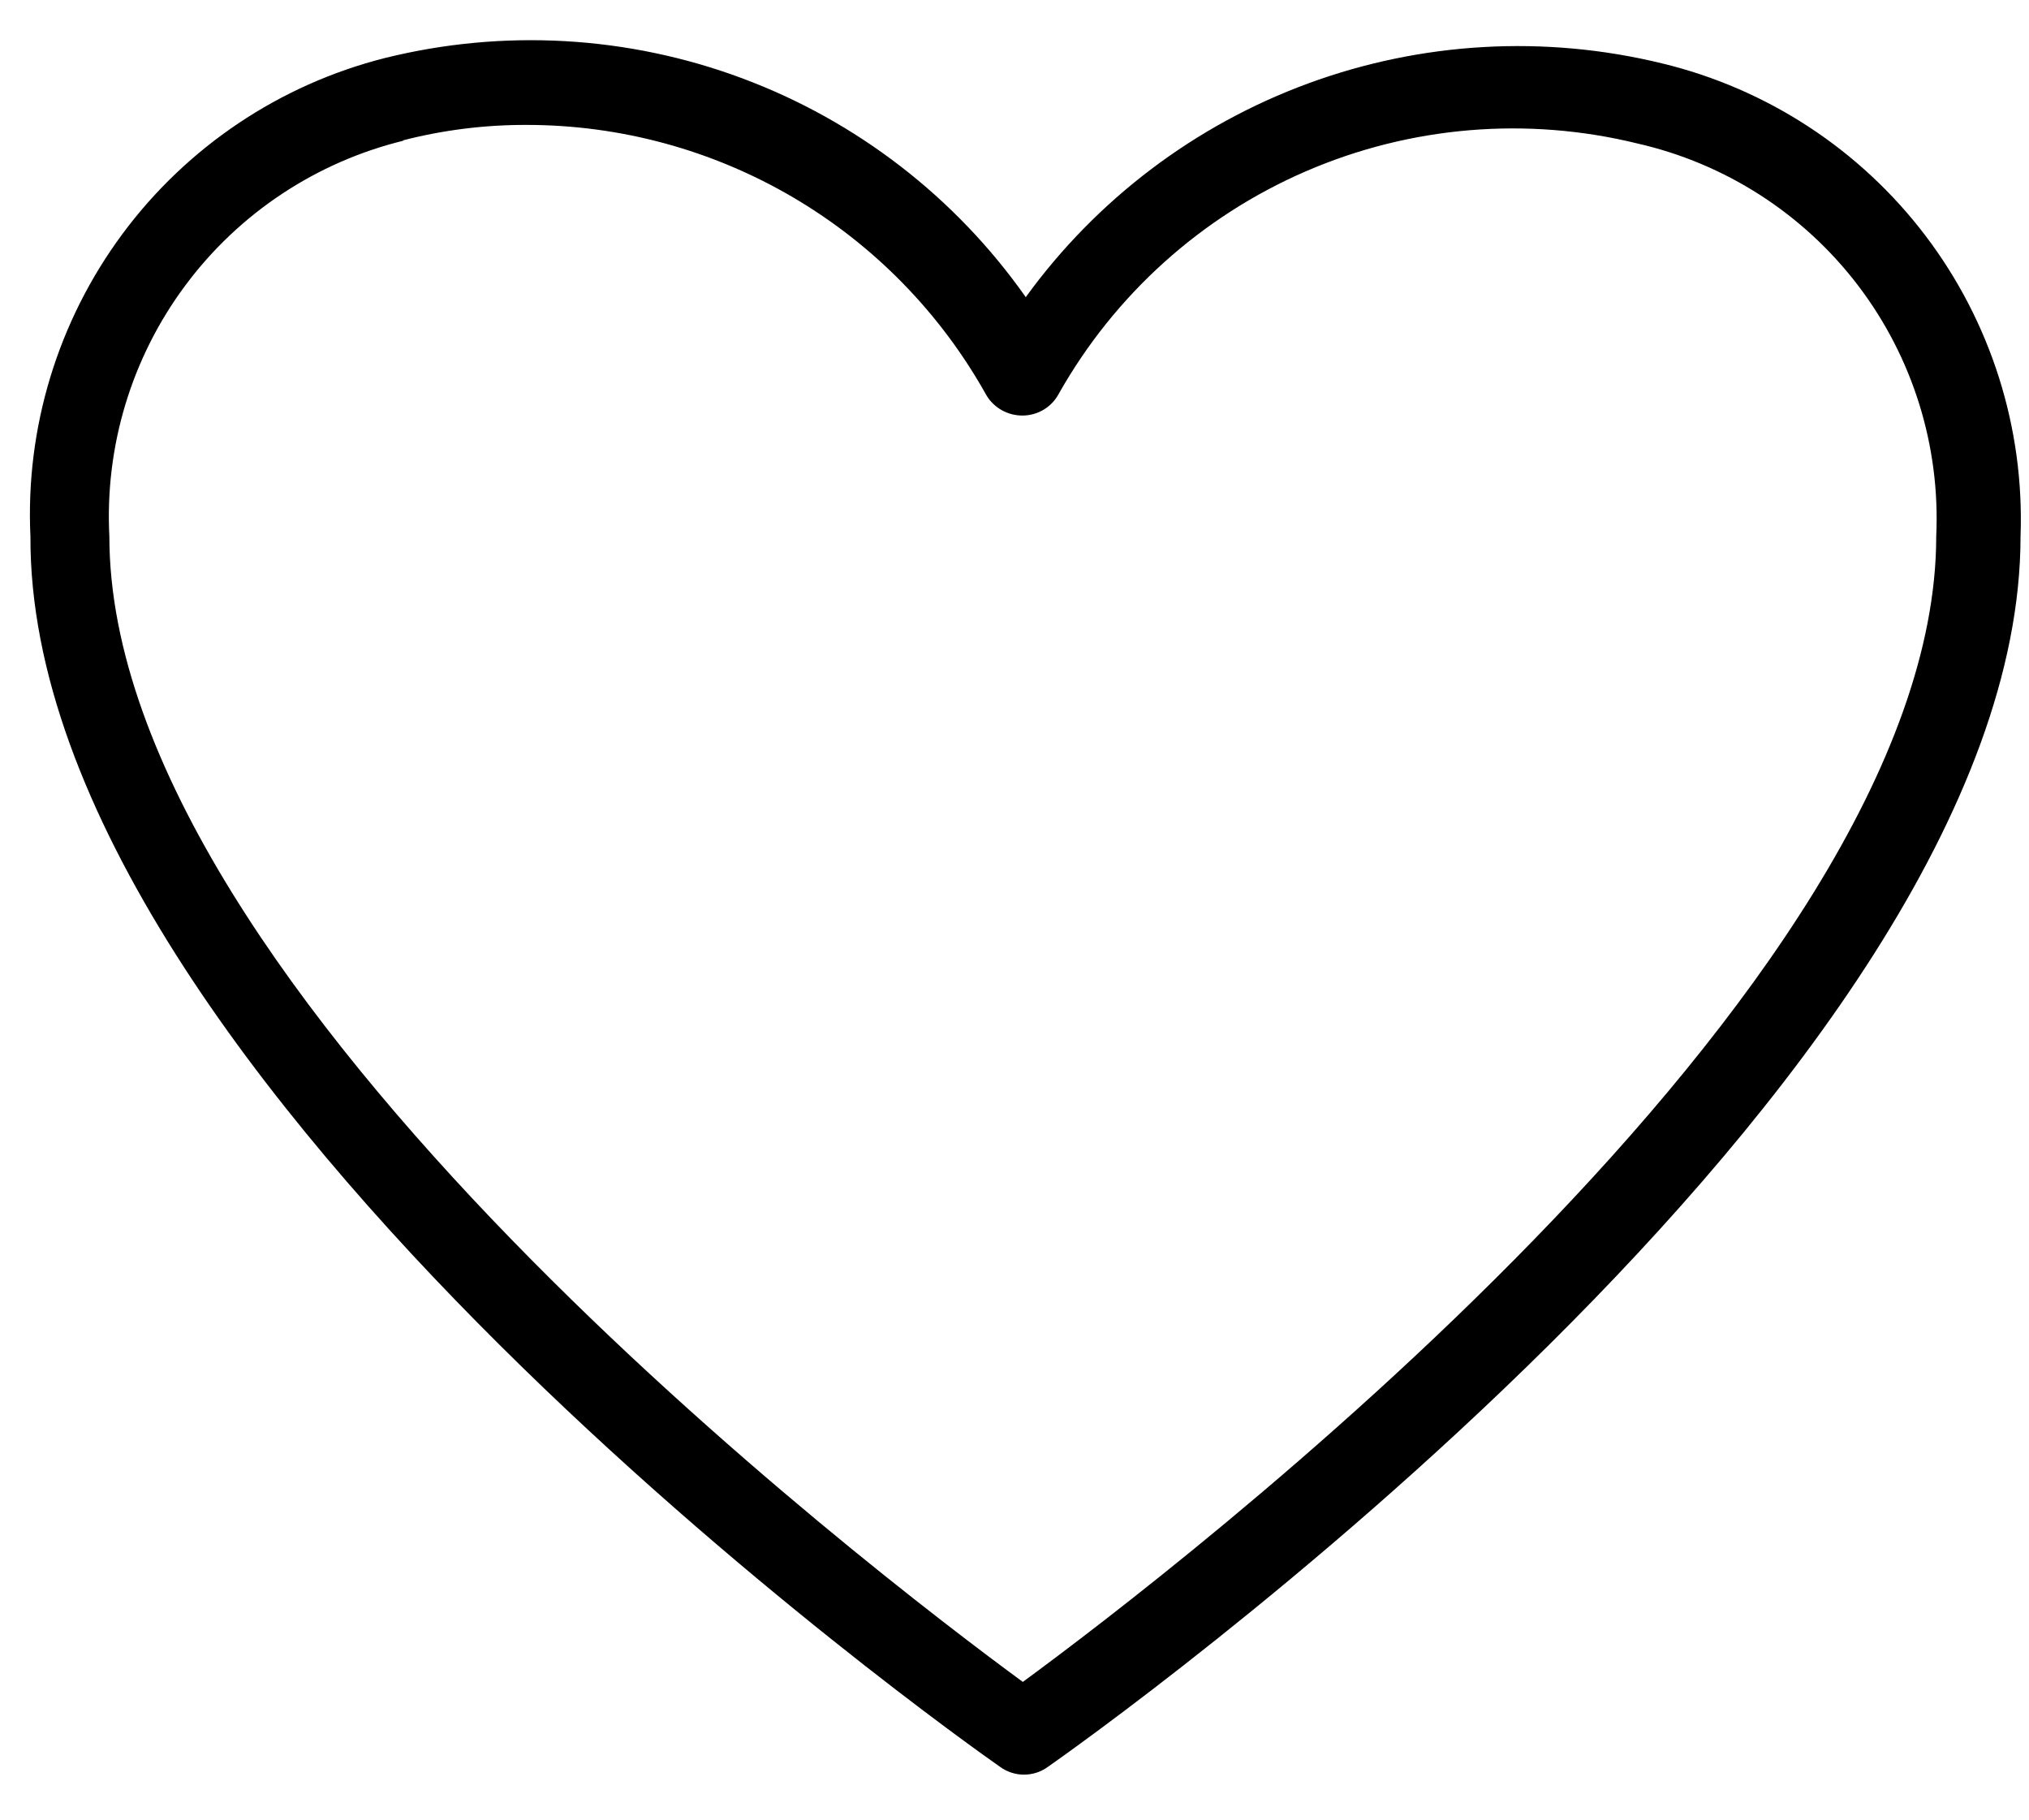
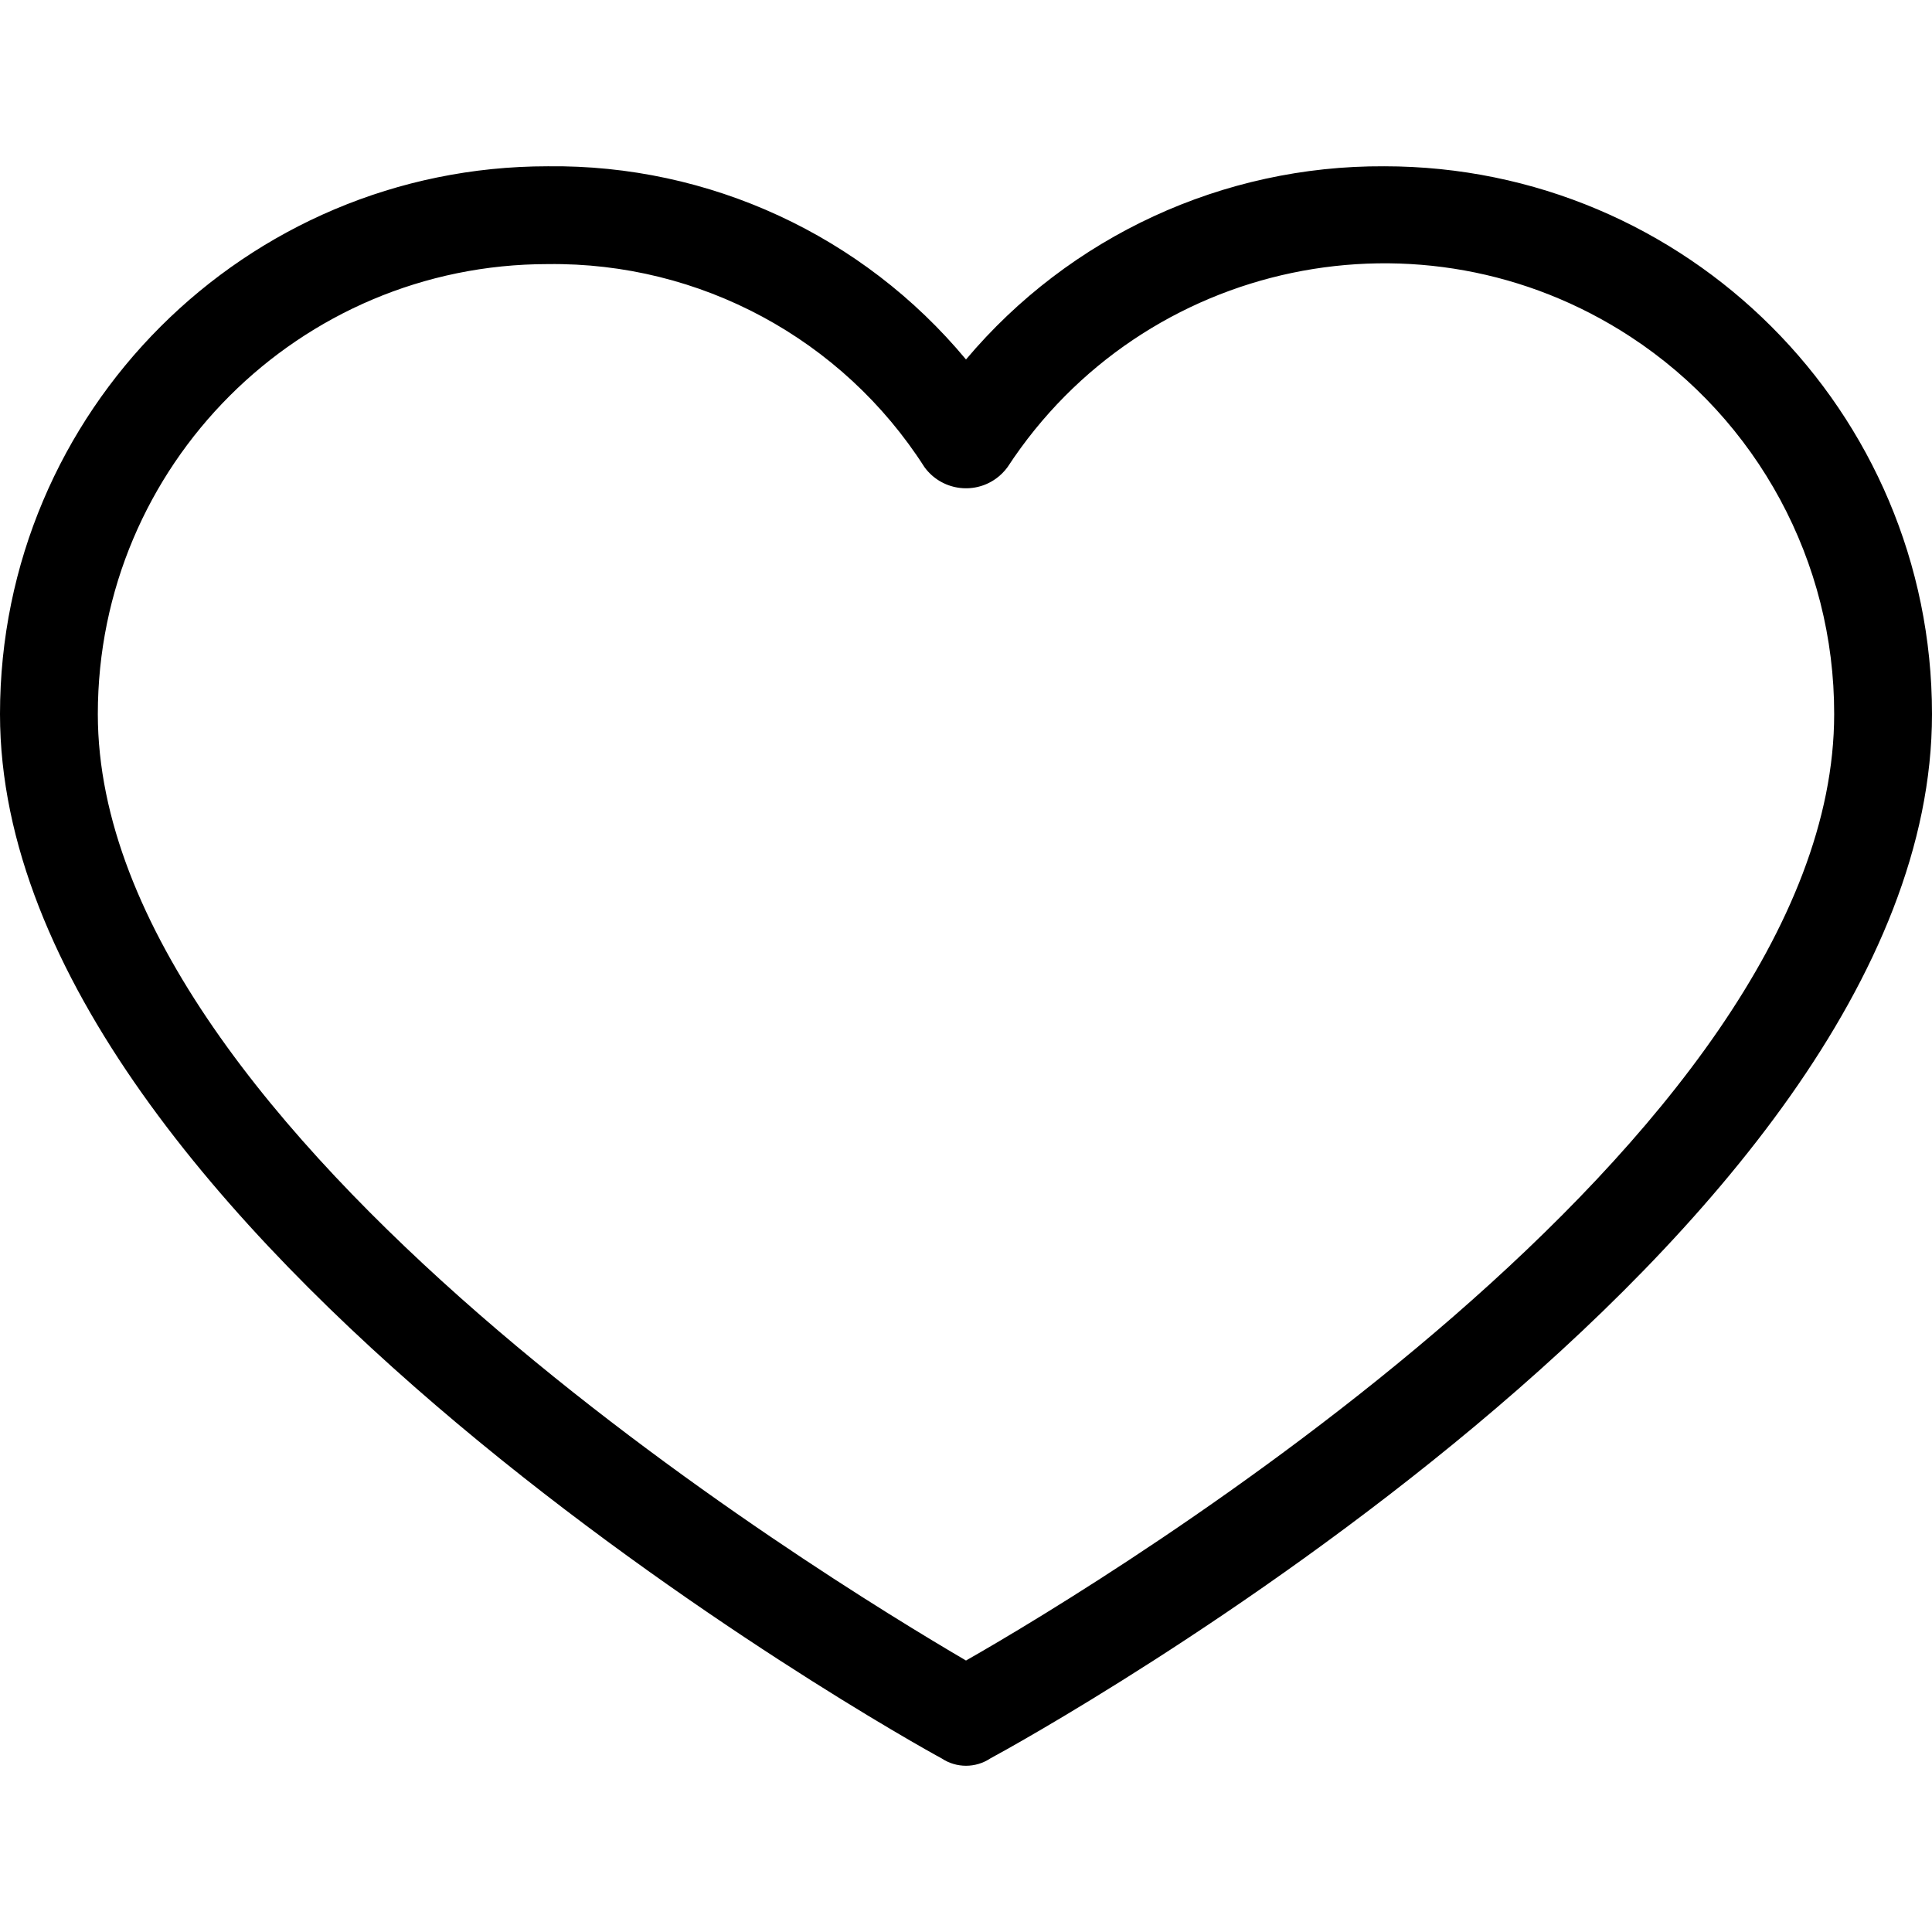
- <svg xmlns="http://www.w3.org/2000/svg" width="29" height="26" viewBox="0 0 29 26" fill="none">
-   <path d="M14.294 25.248C14.393 25.32 14.513 25.359 14.636 25.359C14.759 25.359 14.878 25.32 14.977 25.248C15.541 24.855 28.879 15.422 28.879 7.664C28.936 6.119 28.456 4.602 27.522 3.37C26.587 2.138 25.256 1.267 23.752 0.905C22.076 0.497 20.317 0.597 18.698 1.192C17.079 1.787 15.674 2.85 14.661 4.246C13.657 2.82 12.245 1.73 10.611 1.12C8.976 0.51 7.195 0.409 5.502 0.829C3.999 1.209 2.674 2.097 1.75 3.343C0.827 4.589 0.362 6.115 0.435 7.664C0.401 15.422 13.73 24.855 14.294 25.248ZM5.75 2.008C6.33 1.858 6.928 1.783 7.527 1.785C8.867 1.785 10.183 2.143 11.338 2.822C12.493 3.501 13.446 4.477 14.098 5.647C14.151 5.737 14.228 5.811 14.319 5.862C14.411 5.913 14.514 5.939 14.619 5.938C14.724 5.937 14.827 5.908 14.917 5.854C15.007 5.8 15.081 5.723 15.131 5.63C15.93 4.212 17.171 3.094 18.664 2.448C20.157 1.802 21.822 1.662 23.402 2.05C24.66 2.336 25.777 3.055 26.558 4.081C27.339 5.107 27.734 6.376 27.674 7.664C27.674 14.157 16.703 22.505 14.619 24.034C12.534 22.505 1.563 14.157 1.563 7.664C1.497 6.378 1.881 5.109 2.65 4.077C3.419 3.044 4.525 2.312 5.776 2.008H5.75Z" fill="black" />
+ <svg xmlns="http://www.w3.org/2000/svg" version="1.1" id="Capa_1" x="0px" y="0px" viewBox="0 0 412.735 412.735" style="enable-background:new 0 0 412.735 412.735;" xml:space="preserve">
+   <g>
+     <g>
+       <path d="M295.706,35.522C295.706,35.522,295.706,35.522,295.706,35.522c-34.43-0.184-67.161,14.937-89.339,41.273    c-22.039-26.516-54.861-41.68-89.339-41.273C52.395,35.522,0,87.917,0,152.55C0,263.31,193.306,371.456,201.143,375.636    c3.162,2.113,7.286,2.113,10.449,0c7.837-4.18,201.143-110.759,201.143-223.086C412.735,87.917,360.339,35.522,295.706,35.522z     M206.367,354.738C176.065,336.975,20.898,242.412,20.898,152.55c0-53.091,43.039-96.131,96.131-96.131    c32.512-0.427,62.938,15.972,80.457,43.363c3.557,4.905,10.418,5.998,15.323,2.44c0.937-0.68,1.761-1.503,2.44-2.44    c29.055-44.435,88.631-56.903,133.066-27.848c27.202,17.787,43.575,48.114,43.521,80.615    C391.837,243.456,236.669,337.497,206.367,354.738z" />
+     </g>
+   </g>
+   <g>
+ </g>
+   <g>
+ </g>
+   <g>
+ </g>
+   <g>
+ </g>
+   <g>
+ </g>
+   <g>
+ </g>
+   <g>
+ </g>
+   <g>
+ </g>
+   <g>
+ </g>
+   <g>
+ </g>
+   <g>
+ </g>
+   <g>
+ </g>
+   <g>
+ </g>
+   <g>
+ </g>
+   <g>
+ </g>
</svg>
